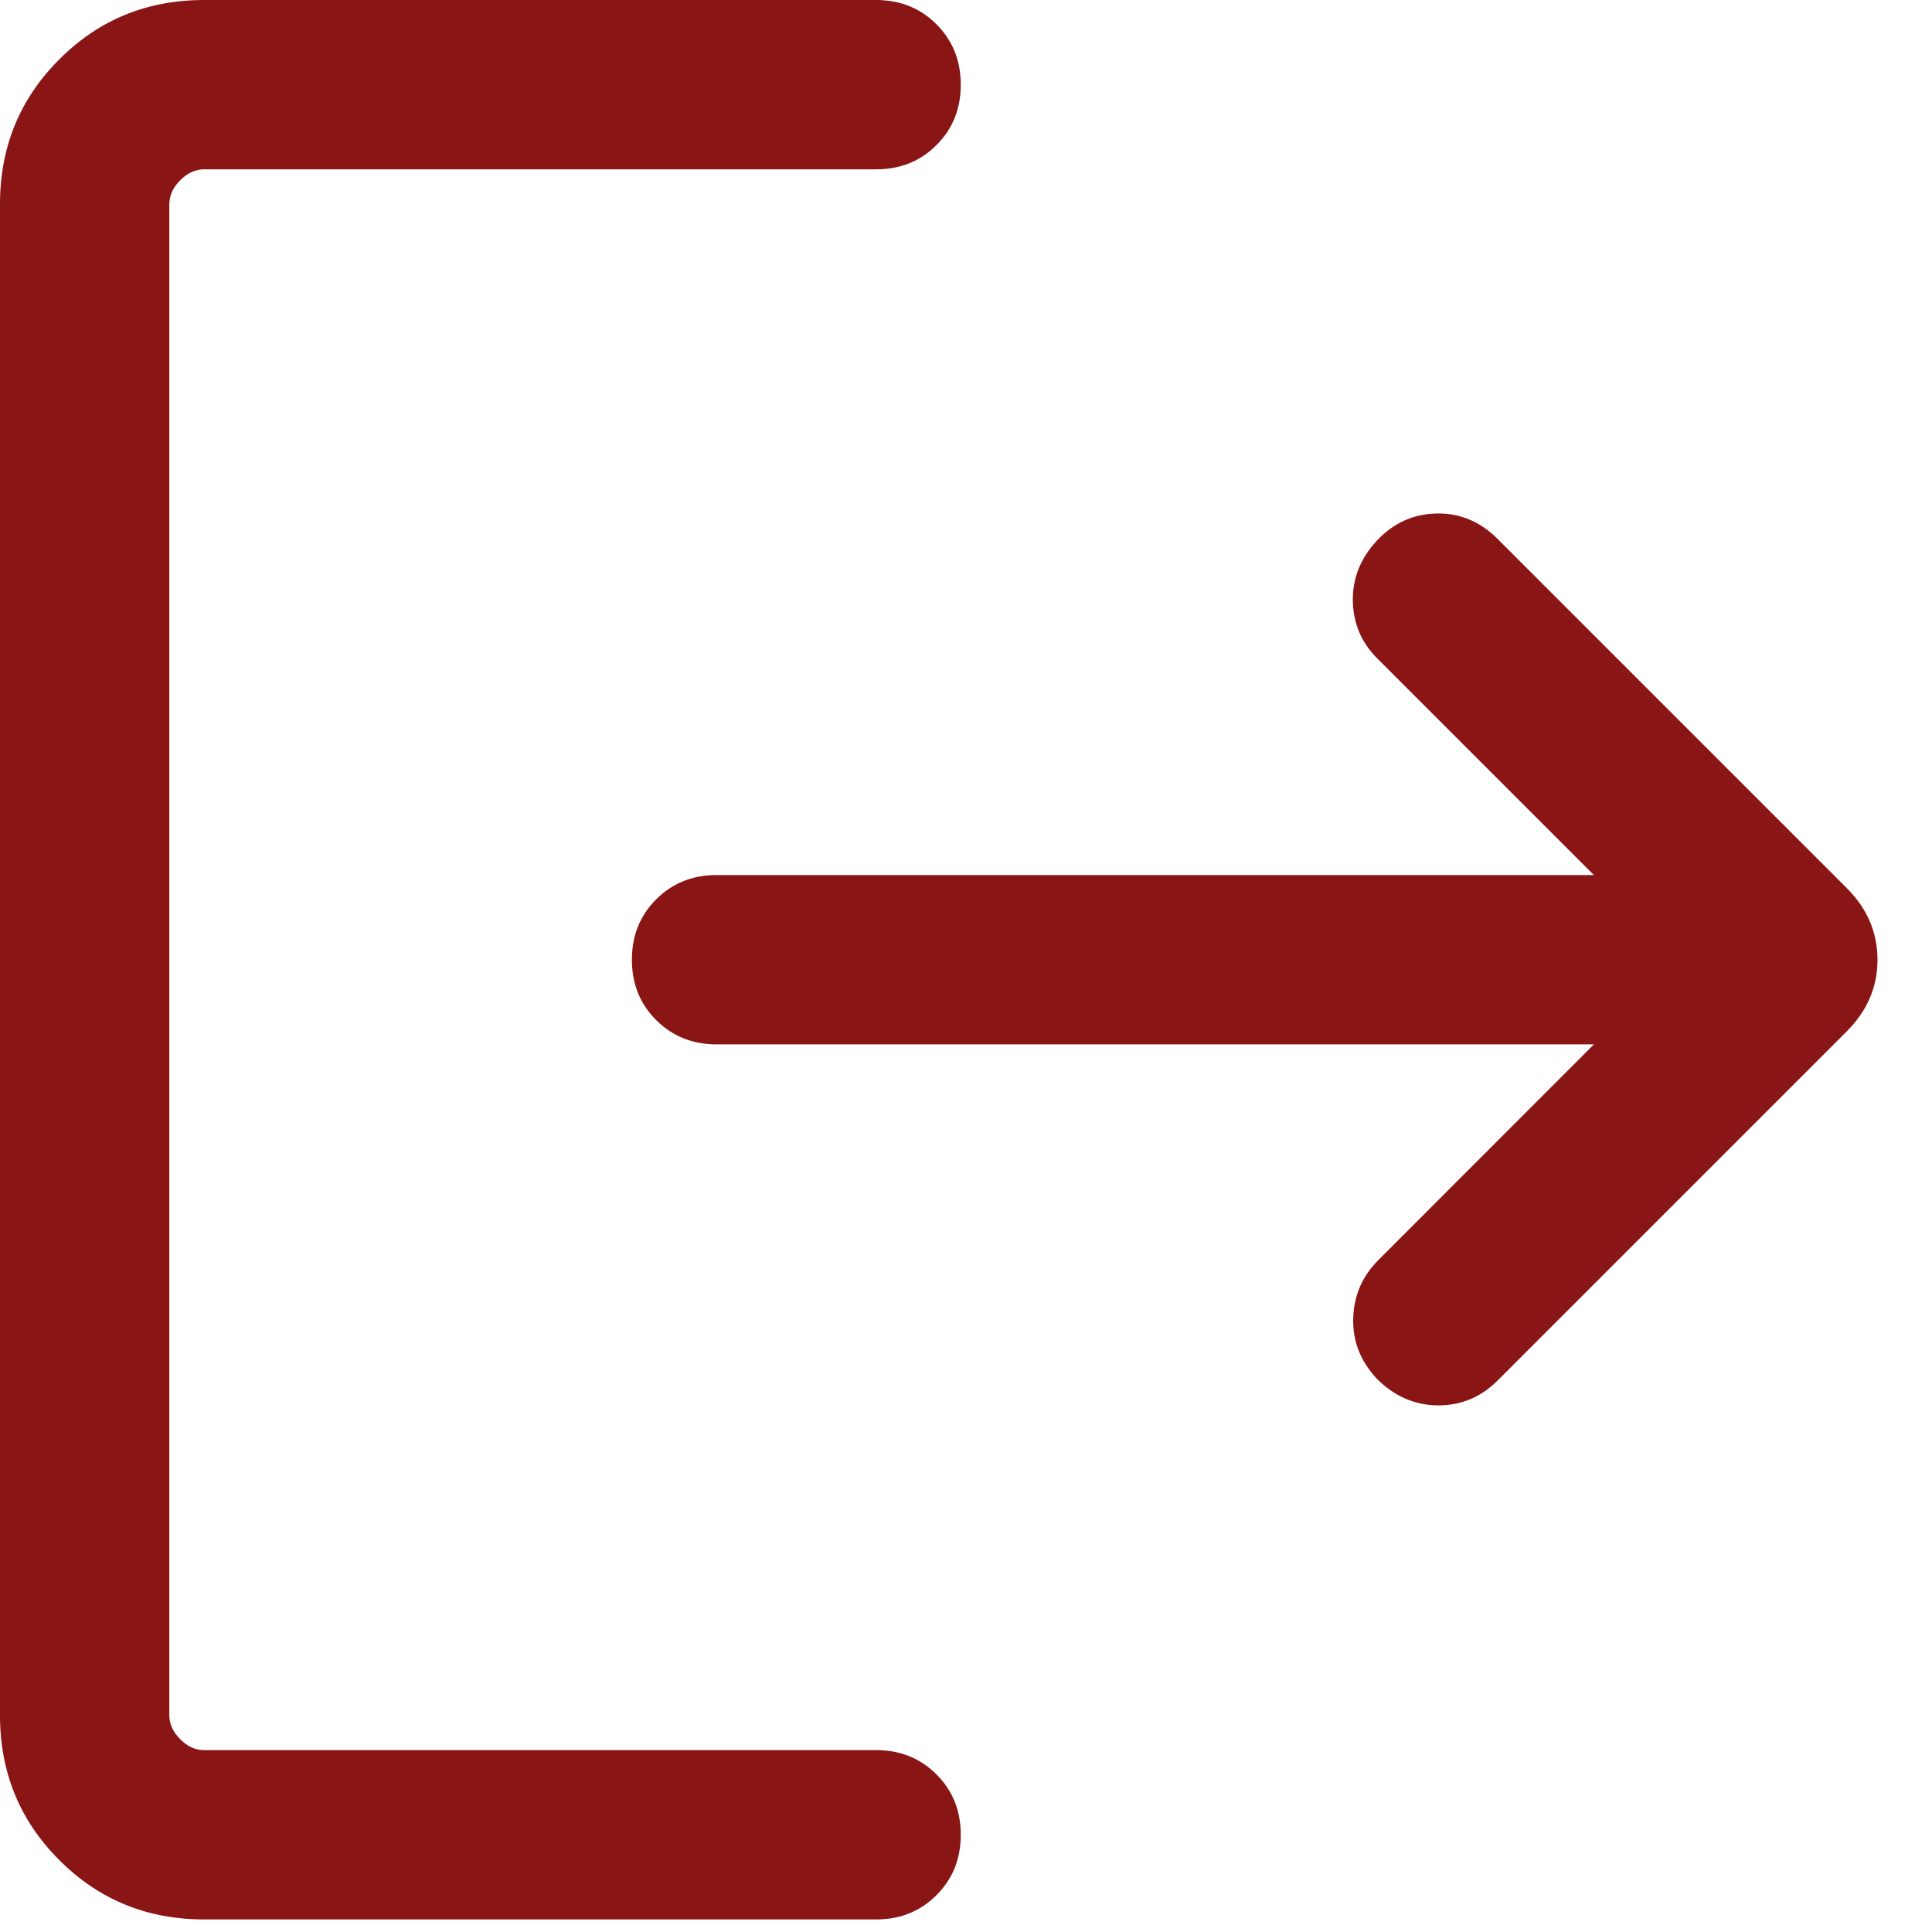
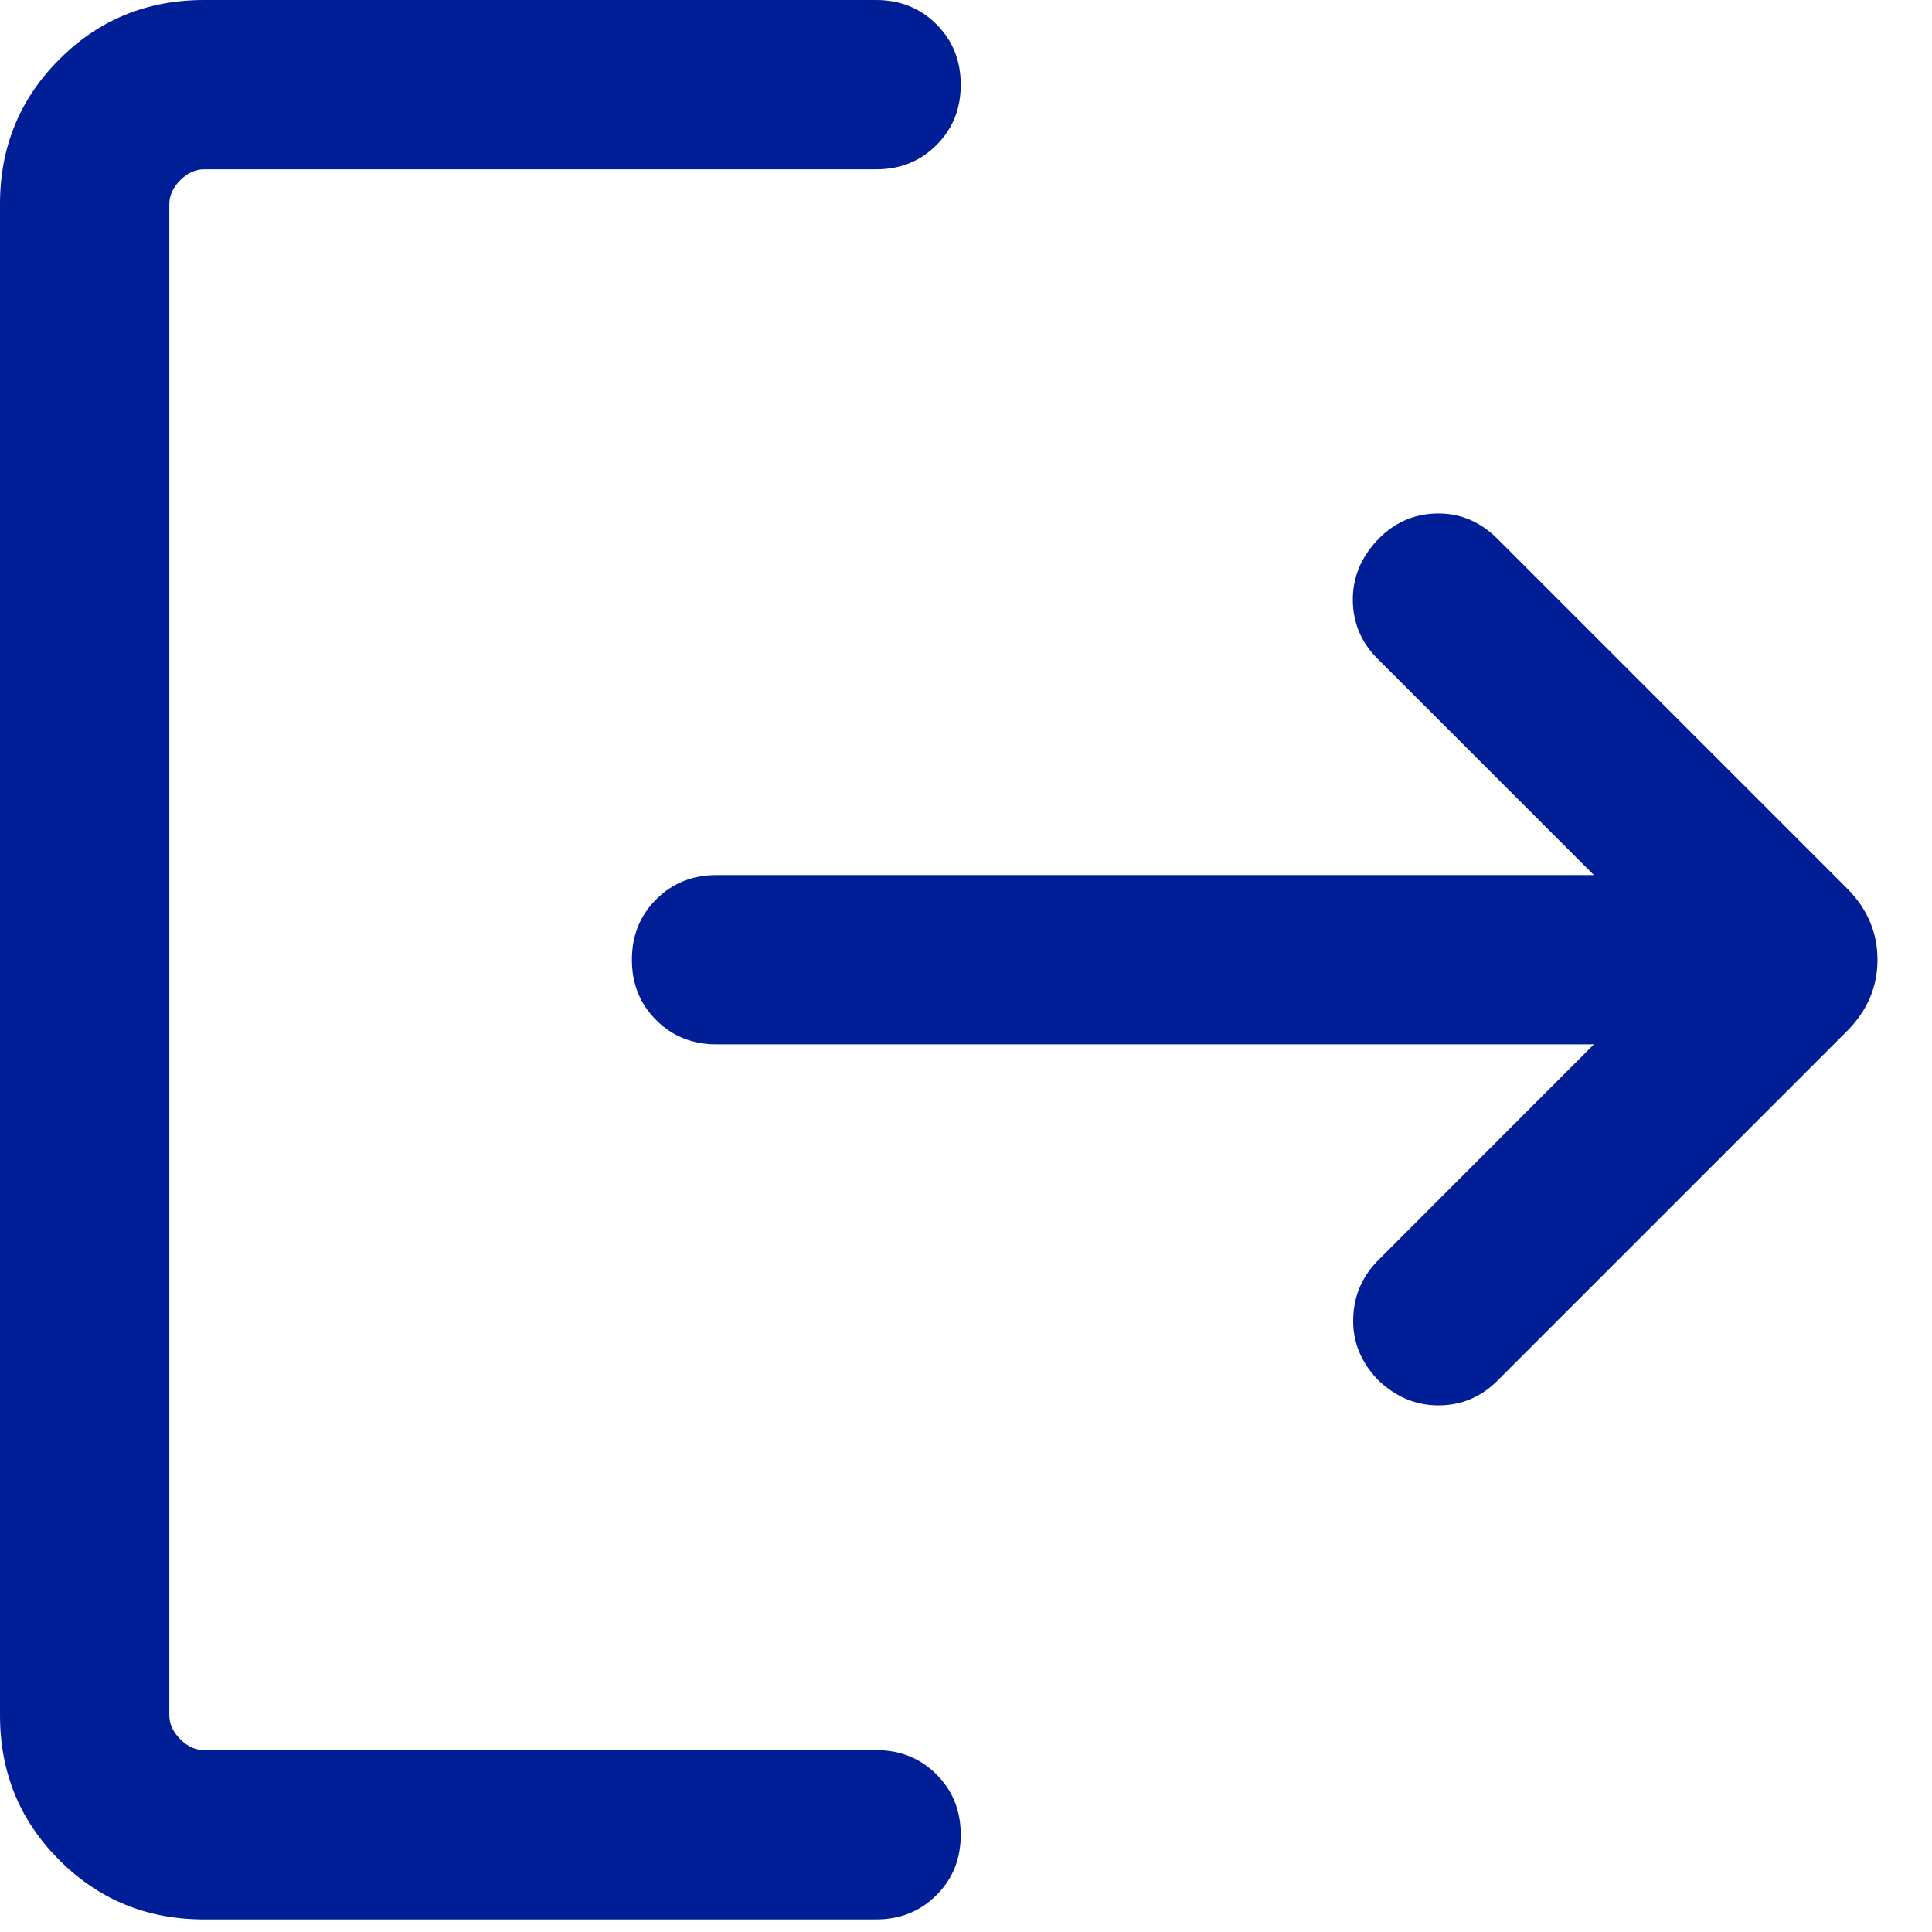
<svg xmlns="http://www.w3.org/2000/svg" width="14" height="14" viewBox="0 0 14 14" fill="none">
-   <path d="M1.479 13.909C1.066 13.909 0.716 13.766 0.43 13.479C0.143 13.193 0 12.843 0 12.43V1.479C0 1.066 0.143 0.716 0.43 0.43C0.716 0.143 1.066 0 1.479 0H6.349C6.523 0 6.669 0.059 6.786 0.176C6.904 0.294 6.962 0.44 6.962 0.614C6.962 0.788 6.904 0.934 6.786 1.051C6.669 1.169 6.523 1.227 6.349 1.227H1.479C1.416 1.227 1.358 1.254 1.306 1.306C1.254 1.358 1.227 1.416 1.227 1.479V12.43C1.227 12.493 1.254 12.551 1.306 12.603C1.358 12.656 1.416 12.682 1.479 12.682H6.349C6.523 12.682 6.669 12.741 6.786 12.858C6.904 12.976 6.962 13.121 6.962 13.296C6.962 13.47 6.904 13.615 6.786 13.733C6.669 13.85 6.523 13.909 6.349 13.909H1.479ZM11.55 7.568H5.192C5.018 7.568 4.872 7.509 4.755 7.392C4.637 7.274 4.579 7.129 4.579 6.955C4.579 6.78 4.637 6.635 4.755 6.517C4.872 6.4 5.018 6.341 5.192 6.341H11.55L9.977 4.768C9.864 4.654 9.806 4.516 9.803 4.353C9.801 4.19 9.859 4.045 9.977 3.918C10.096 3.791 10.239 3.725 10.408 3.721C10.577 3.717 10.725 3.778 10.852 3.905L13.384 6.437C13.531 6.585 13.605 6.757 13.605 6.955C13.605 7.152 13.531 7.324 13.384 7.472L10.852 10.004C10.73 10.126 10.586 10.185 10.418 10.184C10.251 10.182 10.104 10.118 9.977 9.991C9.859 9.864 9.801 9.719 9.806 9.554C9.81 9.389 9.871 9.248 9.99 9.129L11.55 7.568Z" fill="#891515" />
+   <path d="M1.479 13.909C1.066 13.909 0.716 13.766 0.43 13.479C0.143 13.193 0 12.843 0 12.43V1.479C0 1.066 0.143 0.716 0.43 0.43C0.716 0.143 1.066 0 1.479 0H6.349C6.523 0 6.669 0.059 6.786 0.176C6.904 0.294 6.962 0.44 6.962 0.614C6.962 0.788 6.904 0.934 6.786 1.051C6.669 1.169 6.523 1.227 6.349 1.227H1.479C1.416 1.227 1.358 1.254 1.306 1.306C1.254 1.358 1.227 1.416 1.227 1.479V12.43C1.227 12.493 1.254 12.551 1.306 12.603C1.358 12.656 1.416 12.682 1.479 12.682H6.349C6.523 12.682 6.669 12.741 6.786 12.858C6.904 12.976 6.962 13.121 6.962 13.296C6.962 13.47 6.904 13.615 6.786 13.733C6.669 13.85 6.523 13.909 6.349 13.909H1.479ZM11.55 7.568H5.192C5.018 7.568 4.872 7.509 4.755 7.392C4.637 7.274 4.579 7.129 4.579 6.955C4.579 6.78 4.637 6.635 4.755 6.517C4.872 6.4 5.018 6.341 5.192 6.341H11.55L9.977 4.768C9.864 4.654 9.806 4.516 9.803 4.353C9.801 4.19 9.859 4.045 9.977 3.918C10.096 3.791 10.239 3.725 10.408 3.721C10.577 3.717 10.725 3.778 10.852 3.905L13.384 6.437C13.531 6.585 13.605 6.757 13.605 6.955C13.605 7.152 13.531 7.324 13.384 7.472L10.852 10.004C10.73 10.126 10.586 10.185 10.418 10.184C10.251 10.182 10.104 10.118 9.977 9.991C9.859 9.864 9.801 9.719 9.806 9.554C9.81 9.389 9.871 9.248 9.99 9.129L11.55 7.568Z" fill="#001E96" />
</svg>
